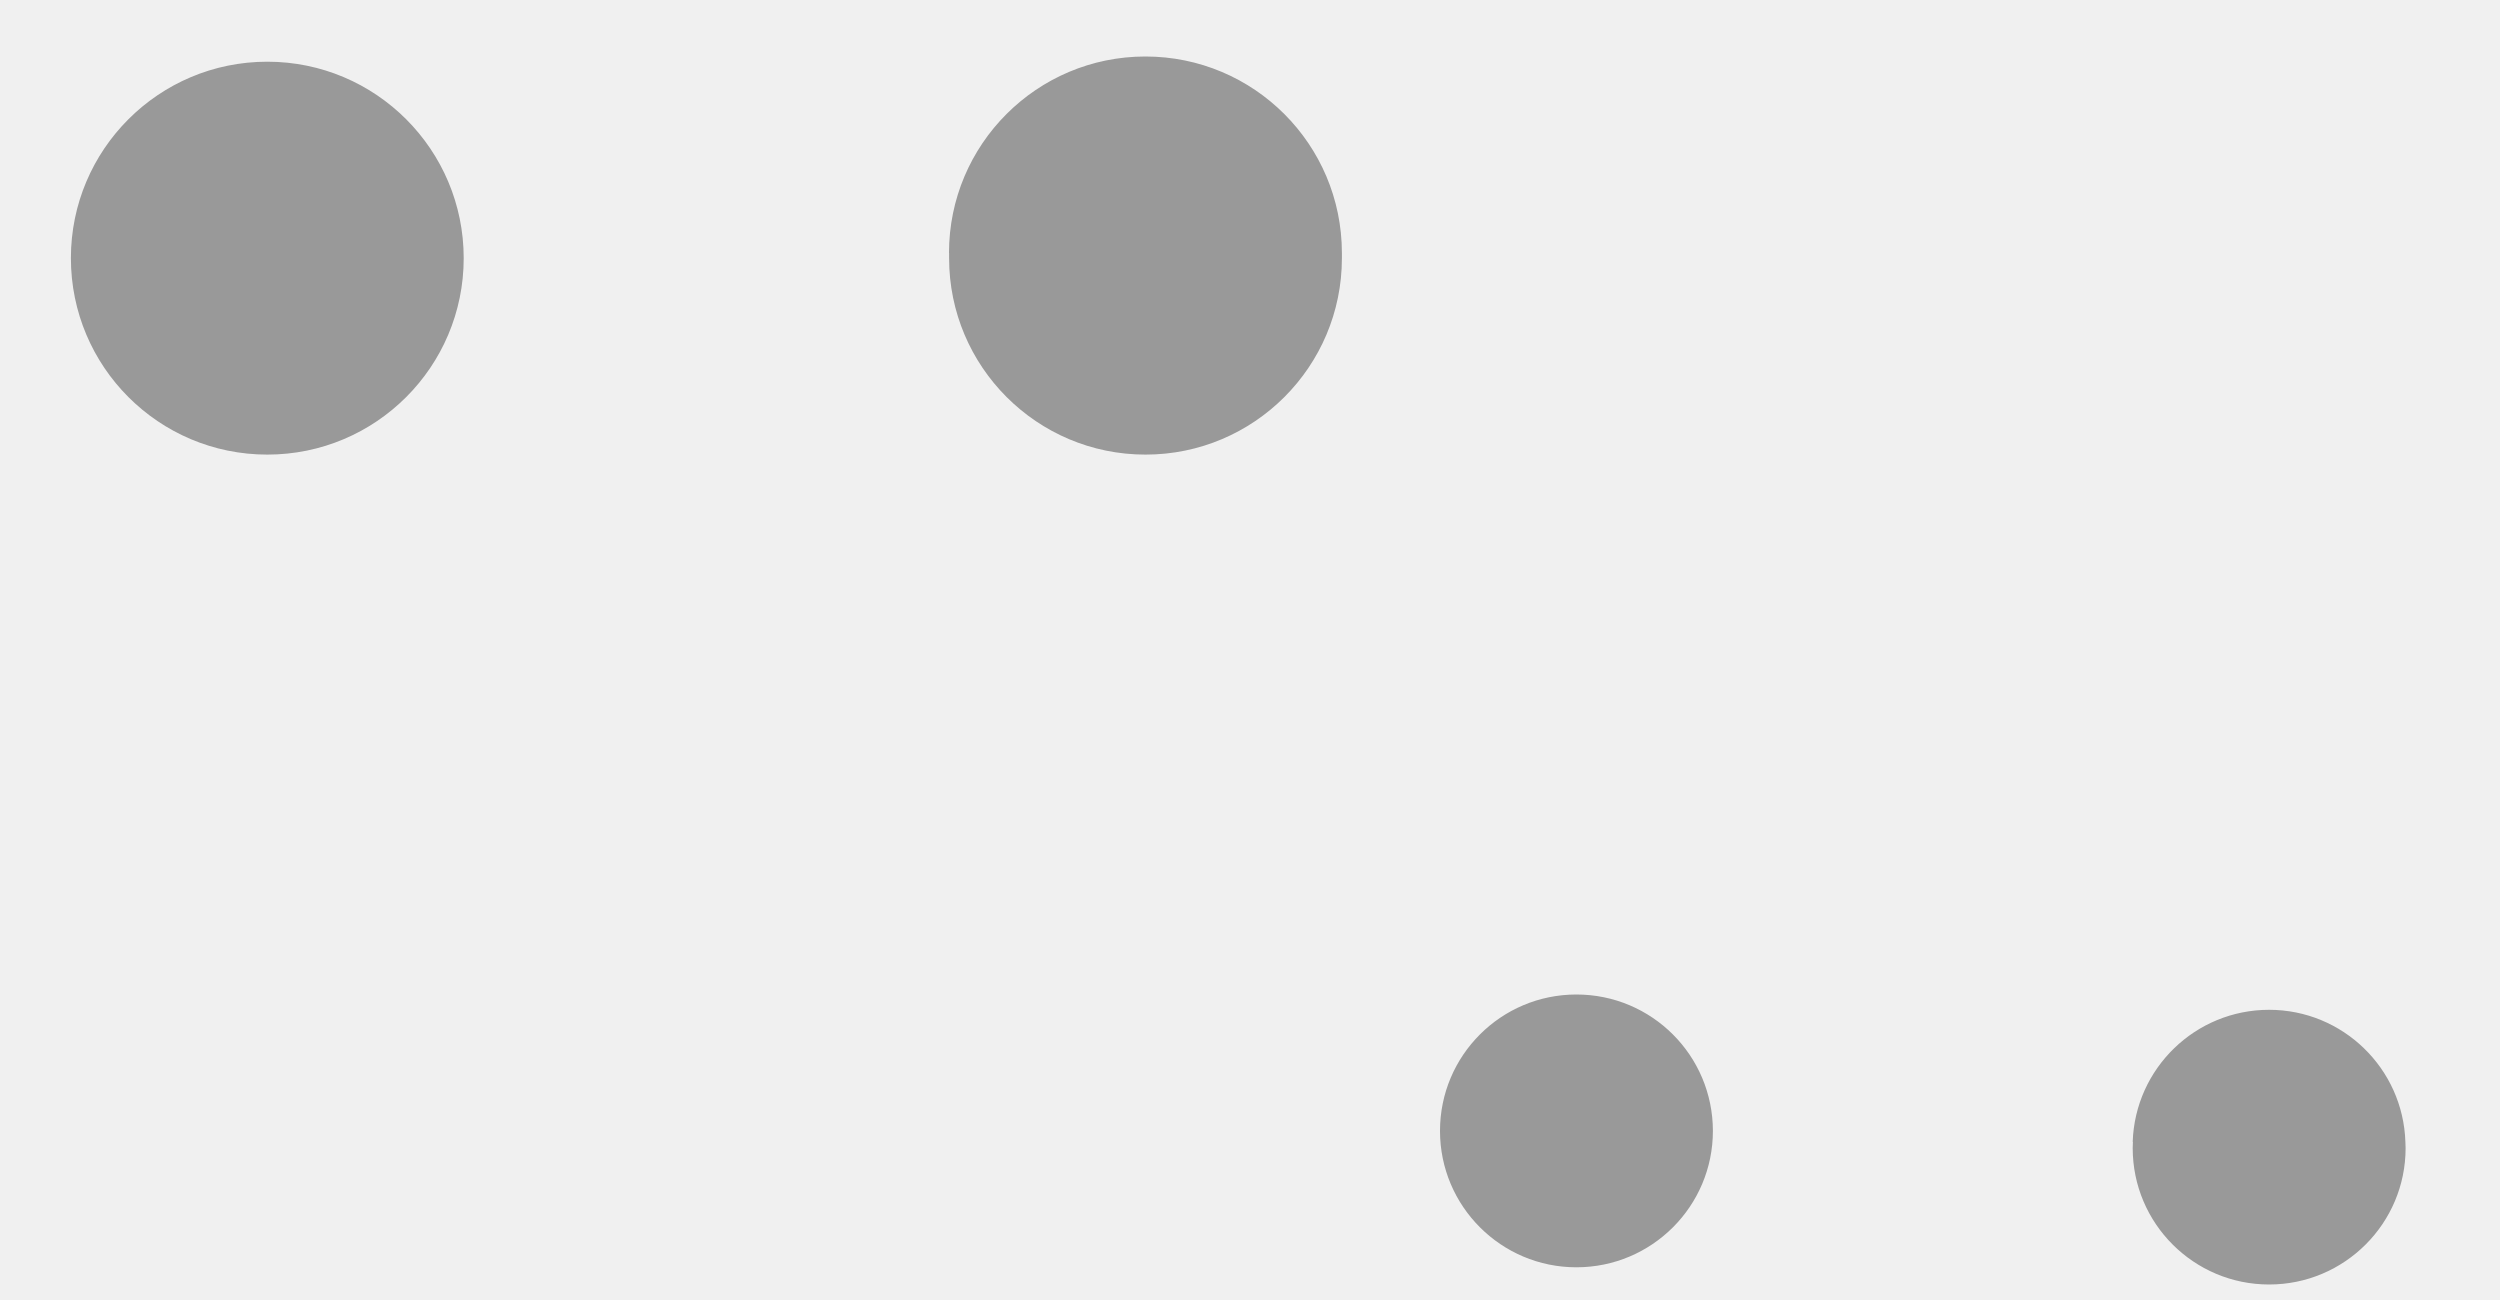
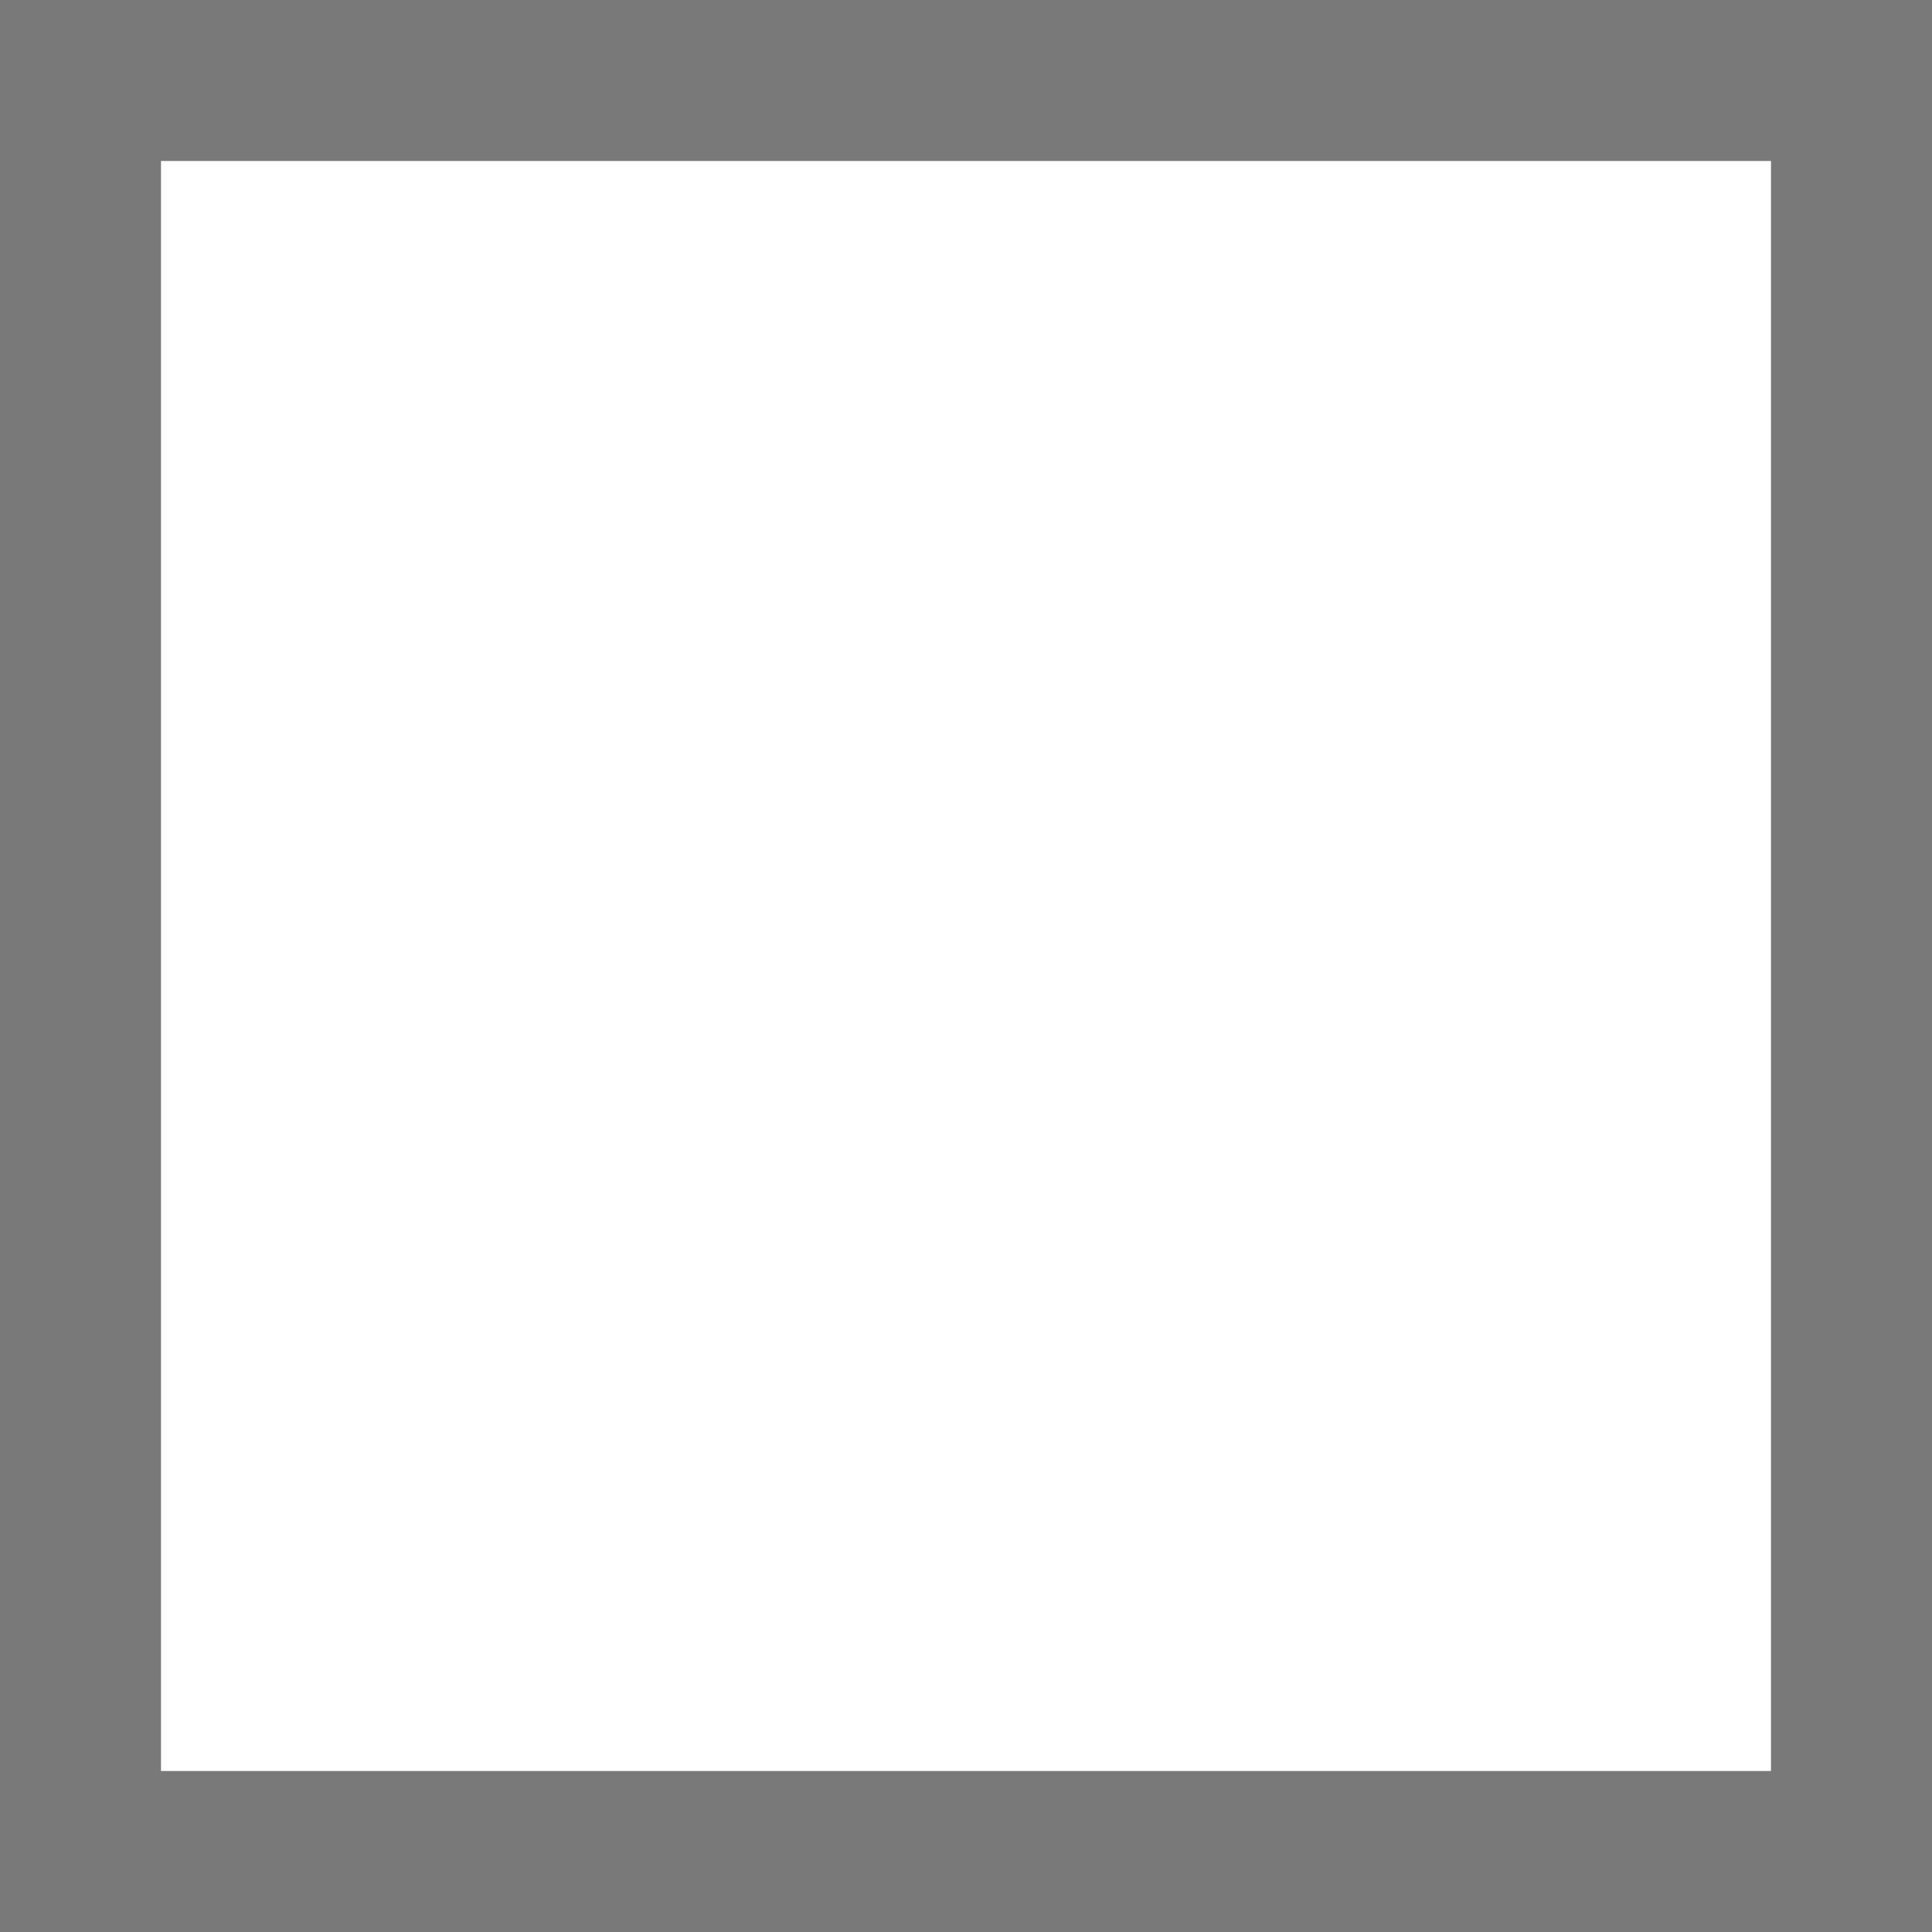
- <svg xmlns="http://www.w3.org/2000/svg" version="1.1" width="25px" height="13px">
-   <g transform="matrix(1 0 0 1 -2046 -1437 )">
-     <path d="M 2.673 0.617  C 1.588 0.617  0.709 1.497  0.709 2.581  C 0.709 3.667  1.588 4.546  2.673 4.546  C 3.758 4.546  4.637 3.667  4.637 2.582  C 4.637 1.497  3.758 0.617  2.673 0.617  Z M 9.49 2.529  L 9.491 2.529  C 9.491 2.546  9.491 2.564  9.491 2.582  C 9.491 3.666  10.37 4.546  11.455 4.546  C 12.54 4.546  13.419 3.666  13.419 2.582  C 13.419 2.564  13.419 2.546  13.419 2.529  C 13.418 1.444  12.539 0.565  11.454 0.565  C 10.37 0.565  9.49 1.444  9.49 2.529  Z M 15.764 9.945  C 15.011 9.945  14.4 10.555  14.4 11.309  C 14.4 12.062  15.011 12.673  15.764 12.673  C 16.518 12.673  17.129 12.062  17.129 11.309  C 17.128 10.555  16.518 9.945  15.764 9.945  Z M 21.327 11.419  L 21.329 11.419  C 21.328 11.439  21.327 11.46  21.327 11.481  C 21.327 12.234  21.938 12.845  22.691 12.845  C 23.445 12.845  24.056 12.234  24.056 11.481  C 24.056 11.46  24.055 11.439  24.054 11.419  C 24.03 10.683  23.427 10.098  22.691 10.098  C 21.954 10.098  21.351 10.683  21.327 11.419  Z " fill-rule="nonzero" fill="#999999" stroke="none" transform="matrix(1 0 0 1 2046 1437 )" />
-   </g>
+ <svg xmlns="http://www.w3.org/2000/svg" version="1.1" width="12px" height="12px" viewBox="6 331  12 12">
+   <path d="M 6.5 331.5  L 17.5 331.5  L 17.5 342.5  L 6.5 342.5  L 6.5 331.5  Z " fill-rule="nonzero" fill="#ffffff" stroke="none" />
+   <path d="M 6.5 331.5  L 17.5 331.5  L 17.5 342.5  L 6.5 342.5  L 6.5 331.5  Z " stroke-width="1" stroke="#797979" fill="none" />
</svg>
